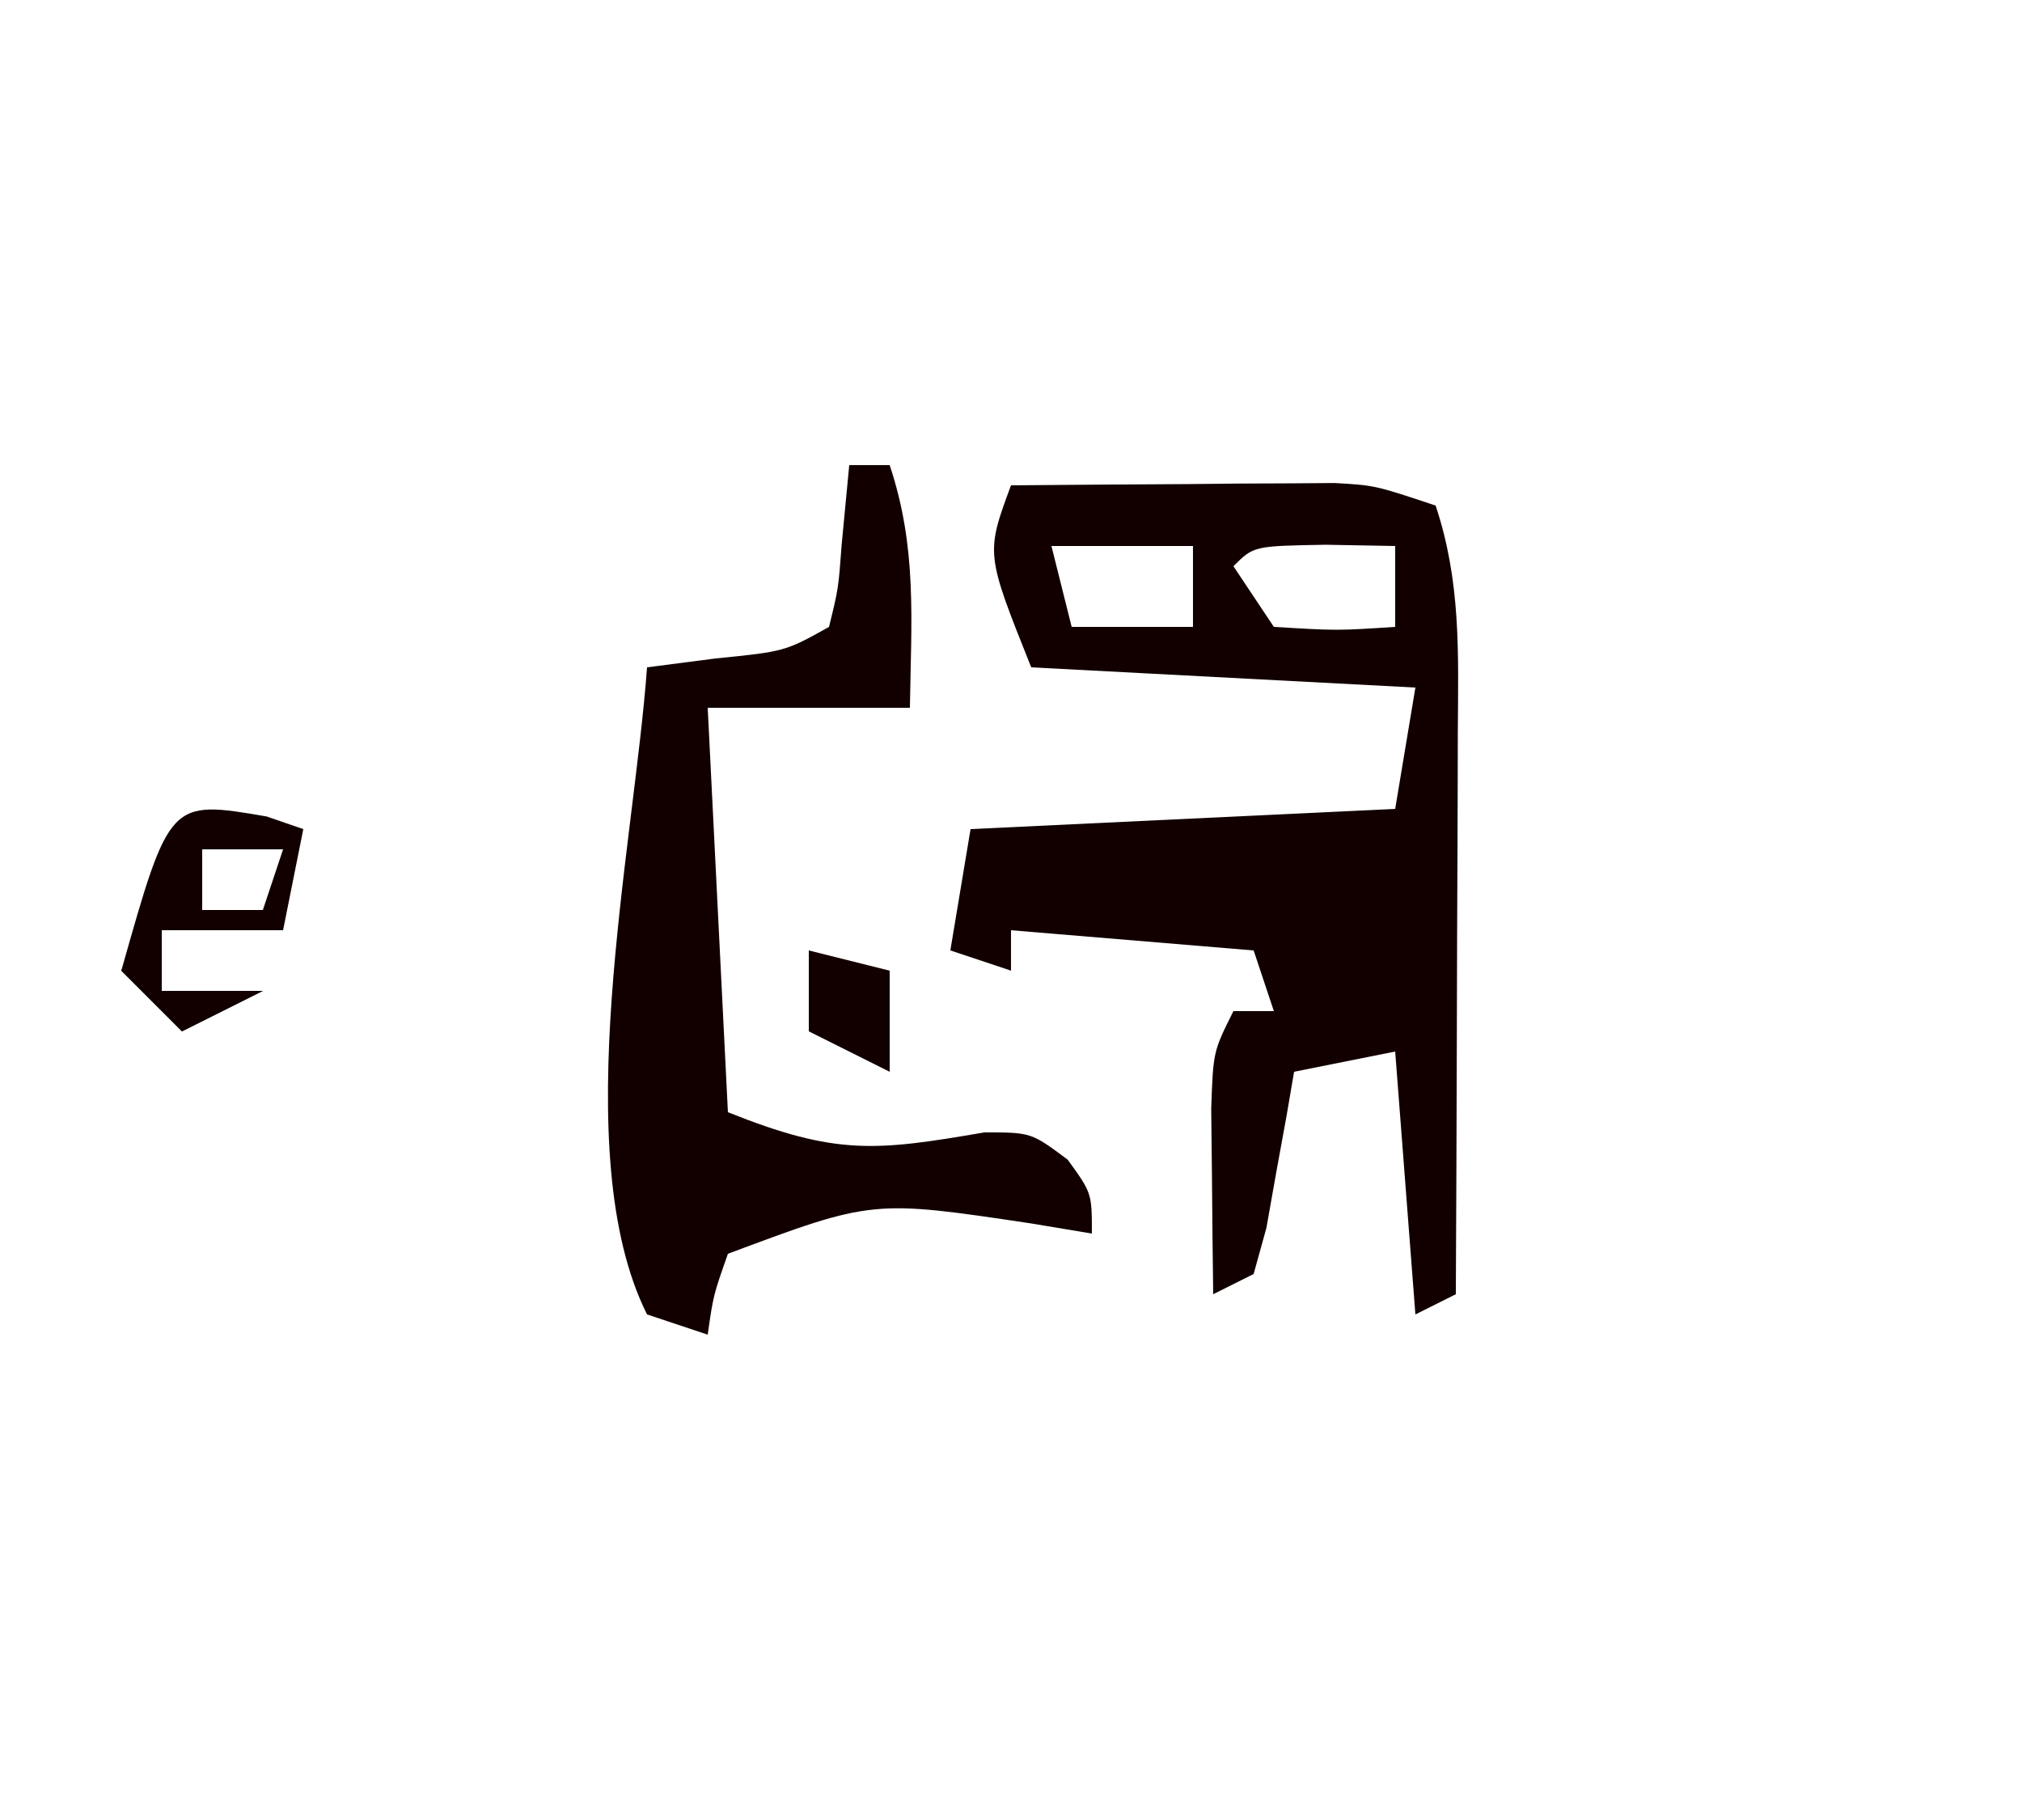
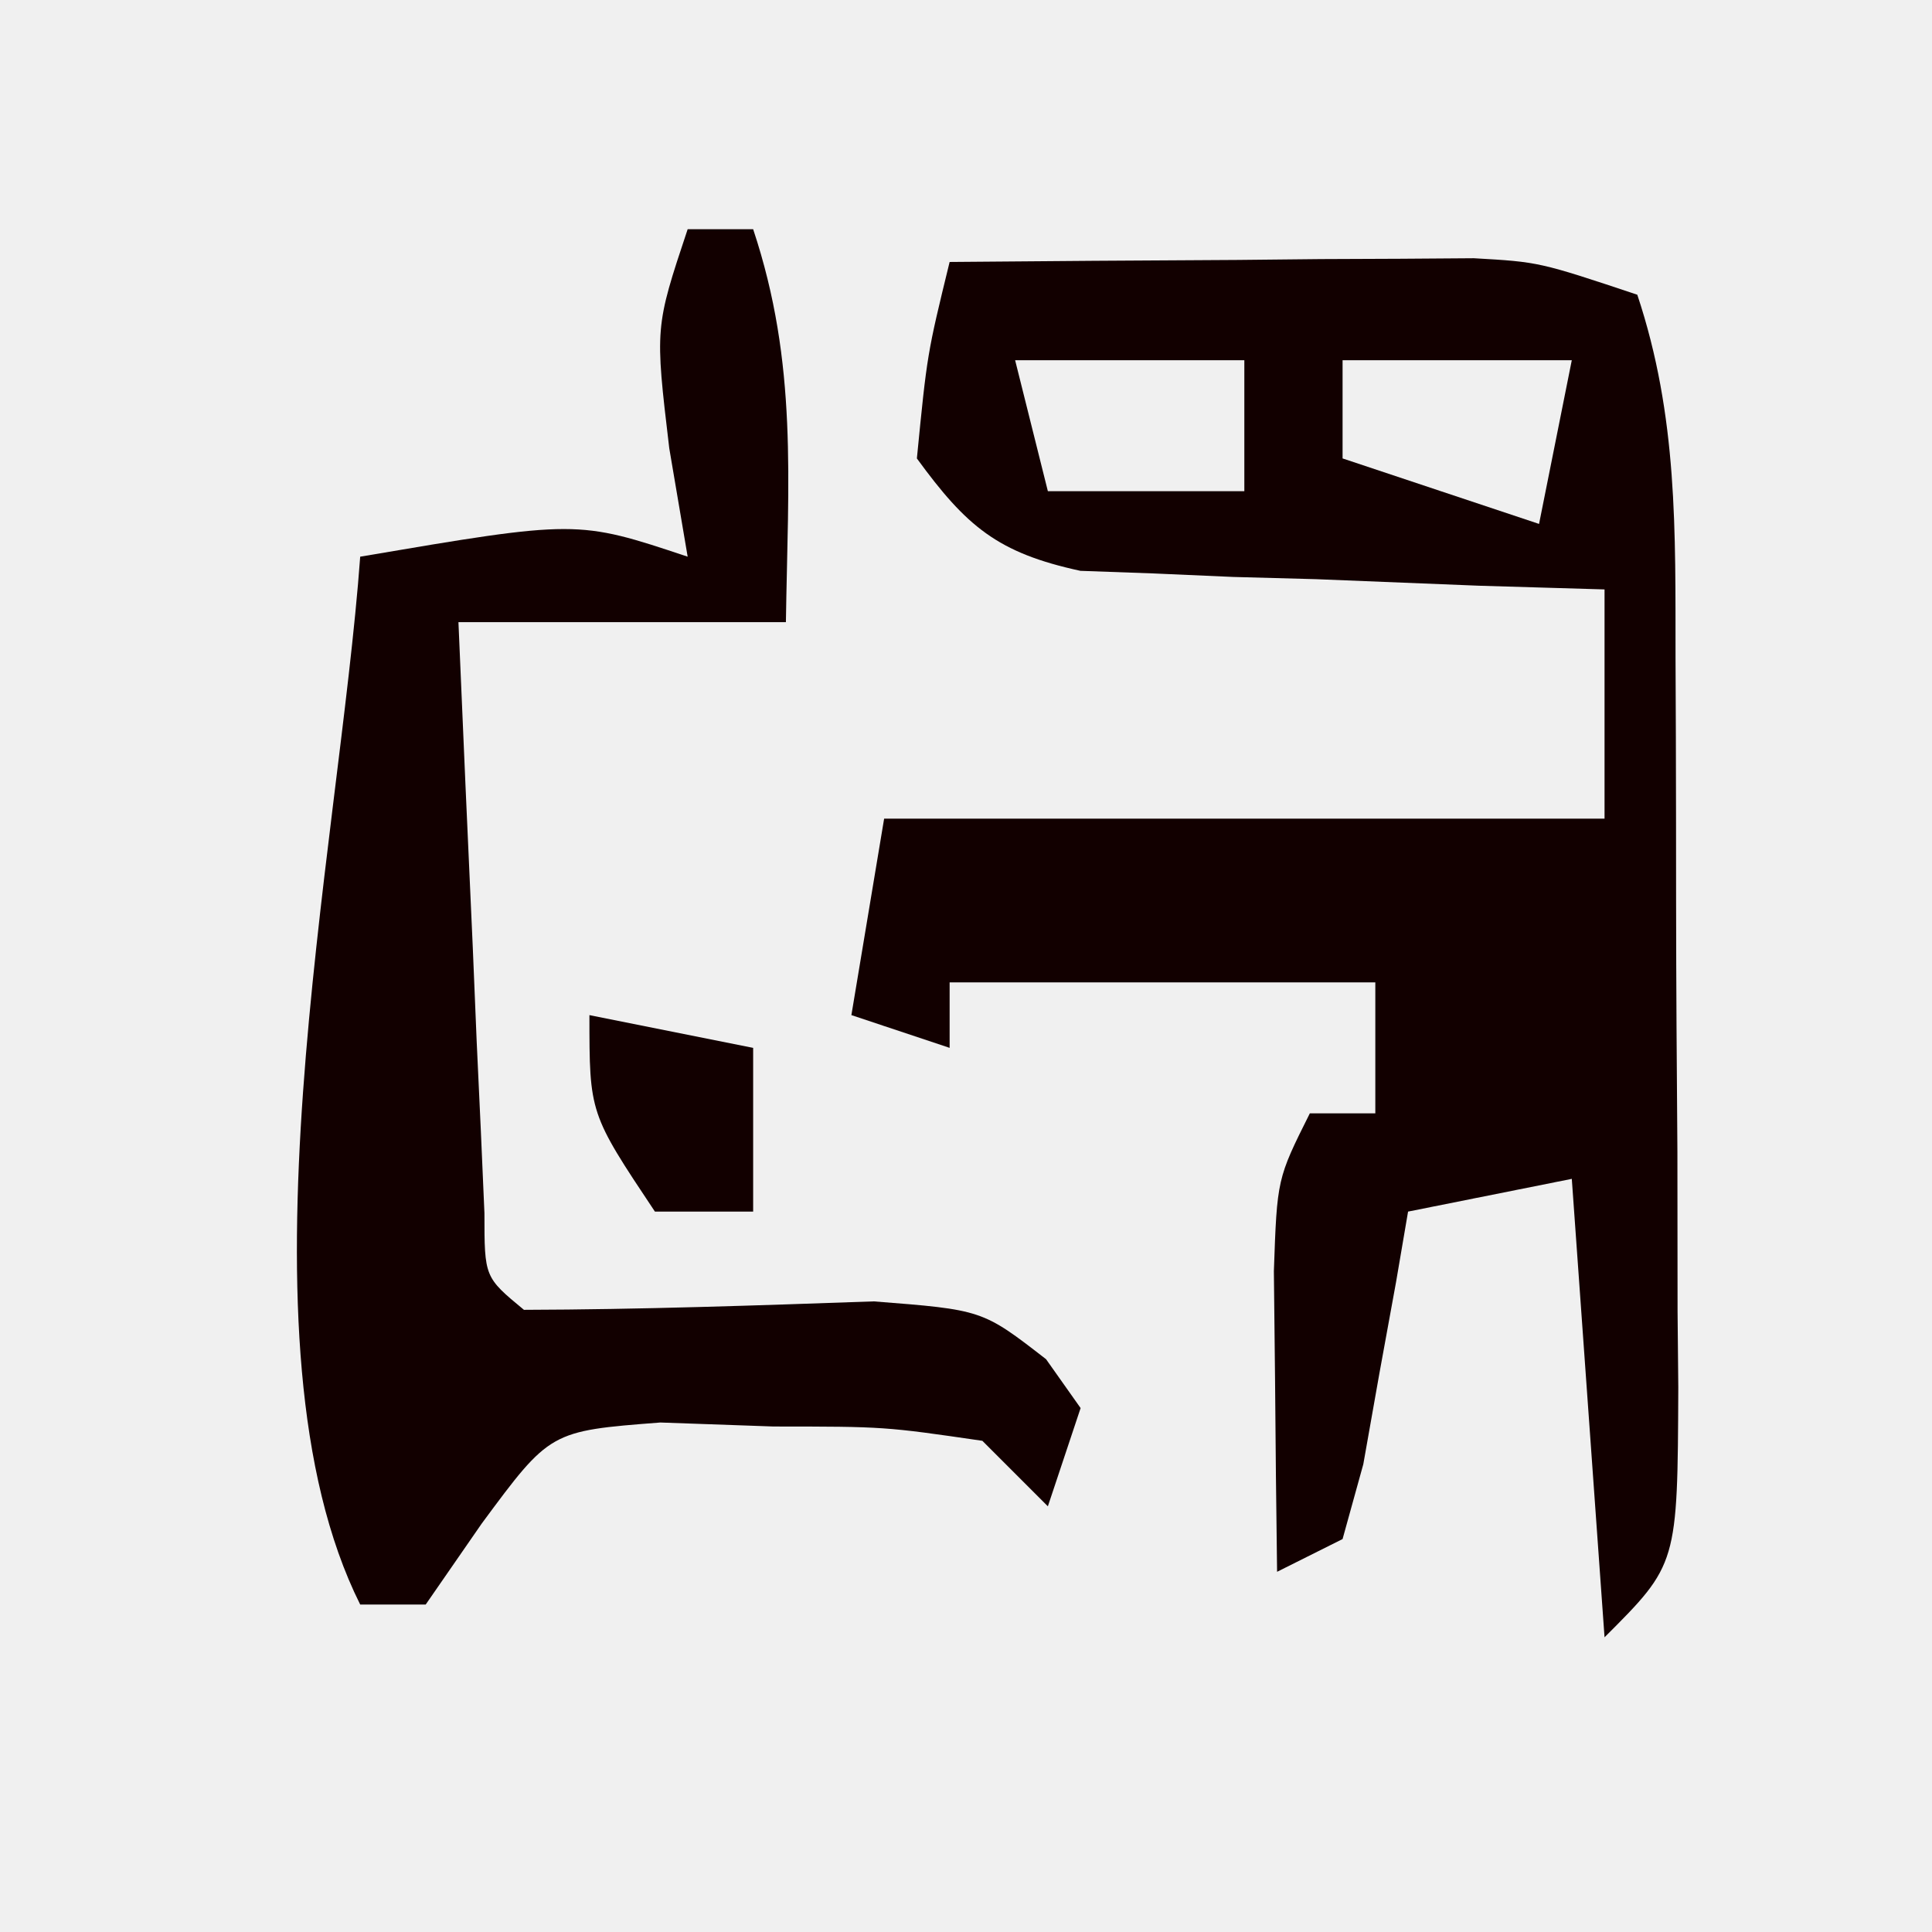
- <svg xmlns="http://www.w3.org/2000/svg" width="100" height="90">
-   <path fill="#FFF" d="M0 0h100v90H0z" />
-   <path fill="#120000" d="M50 24q4.407-.04 8.813-.062l2.525-.026 2.432-.01 2.237-.016C68 24 68 24 71 25c1.253 3.758 1.124 7.255 1.098 11.168l-.005 2.408c-.005 2.538-.018 5.074-.03 7.611q-.008 2.582-.014 5.163Q72.032 57.674 72 64l-2 1-1-13-5 1-.367 2.152-.508 2.785-.492 2.778L62 63l-2 1q-.04-2.937-.062-5.875l-.036-3.305C60 52 60 52 61 50h2l-1-3-12-1v2l-3-1 1-6 21-1 1-6-19-1c-2.25-5.625-2.25-5.625-1-9" />
-   <path fill="#120000" d="M42 23h2c1.37 4.11 1.063 7.67 1 12H35l1 20c5.368 2.147 7.308 1.921 12.695.996C51 56 51 56 52.805 57.348 54 59 54 59 54 61l-3-.5c-7.846-1.174-7.846-1.174-15 1.5-.724 2.06-.724 2.06-1 4l-3-1c-4.004-8.009-.65-23.075 0-32l3.375-.437c3.446-.347 3.446-.347 5.625-1.563.465-1.895.465-1.895.625-4.062zM13.188 40.375 15 41l-1 5H8v3h5l-4 2-3-3c2.387-8.448 2.387-8.448 7.188-7.625" />
-   <path fill="#FFF" d="M65.563 26.938 69 27v4c-2.875.188-2.875.188-6 0l-2-3c1-1 1-1 4.563-1.062M52 27h7v4h-6z" />
-   <path fill="#120000" d="m9 42 1 3 2 1H8v3h5l-4 2-3-3c1.875-4.875 1.875-4.875 3-6M40 47l4 1v5l-4-2z" />
-   <path fill="#FFF" d="M10 42h4l-1 3h-3z" />
+ <svg xmlns="http://www.w3.org/2000/svg" width="59" height="59">
+   <defs>
+     <mask id="cutout-mask">
+       <rect width="59" height="59" fill="white" />
+       <path d="M41 11h7l-1 5-6-2zM31 11h7v4h-6z" fill="black" />
+     </mask>
+   </defs>
+   <path fill="#120000" d="M29 8q4.406-.04 8.813-.062l2.525-.026 2.432-.01 2.237-.016C47 8 47 8 50 9c1.243 3.73 1.162 7.212 1.168 11.098l.01 2.394q.007 2.502.007 5.005c.002 2.56.02 5.118.04 7.677q.005 2.43.005 4.861l.022 2.327C51.23 47.772 51.23 47.772 49 50l-1-14-5 1-.367 2.152-.508 2.785-.492 2.778L41 47l-2 1q-.04-2.937-.062-5.875l-.036-3.305C39 36 39 36 40 34h2v-4H29v2l-3-1 1-6h22v-7l-3.832-.113q-2.49-.098-4.98-.2l-2.526-.068-2.432-.107-2.237-.08C30.464 16.884 29.516 16.078 28 14c.313-3.188.313-3.188 1-6" mask="url(#cutout-mask)" />
+   <path fill="#120000" d="M21 7h2c1.37 4.11 1.063 7.67 1 12H14q.21 4.969.438 9.938l.119 2.865.127 2.724.11 2.524c0 1.952 0 1.952 1.206 2.949 3.564-.01 7.118-.133 10.68-.258C30 40 30 40 31.945 41.508L33 43l-1 3-2-2c-2.986-.435-2.986-.435-6.375-.437l-3.46-.122c-3.365.26-3.365.26-5.454 3.086L13 49h-2c-4.004-8.009-.65-23.075 0-32 6.625-1.125 6.625-1.125 10 0l-.562-3.312C20 10 20 10 21 7" mask="url(#cutout-mask)" />
+   <path fill="#120000" d="m18 31 5 1v5h-3c-2-3-2-3-2-6" />
</svg>
